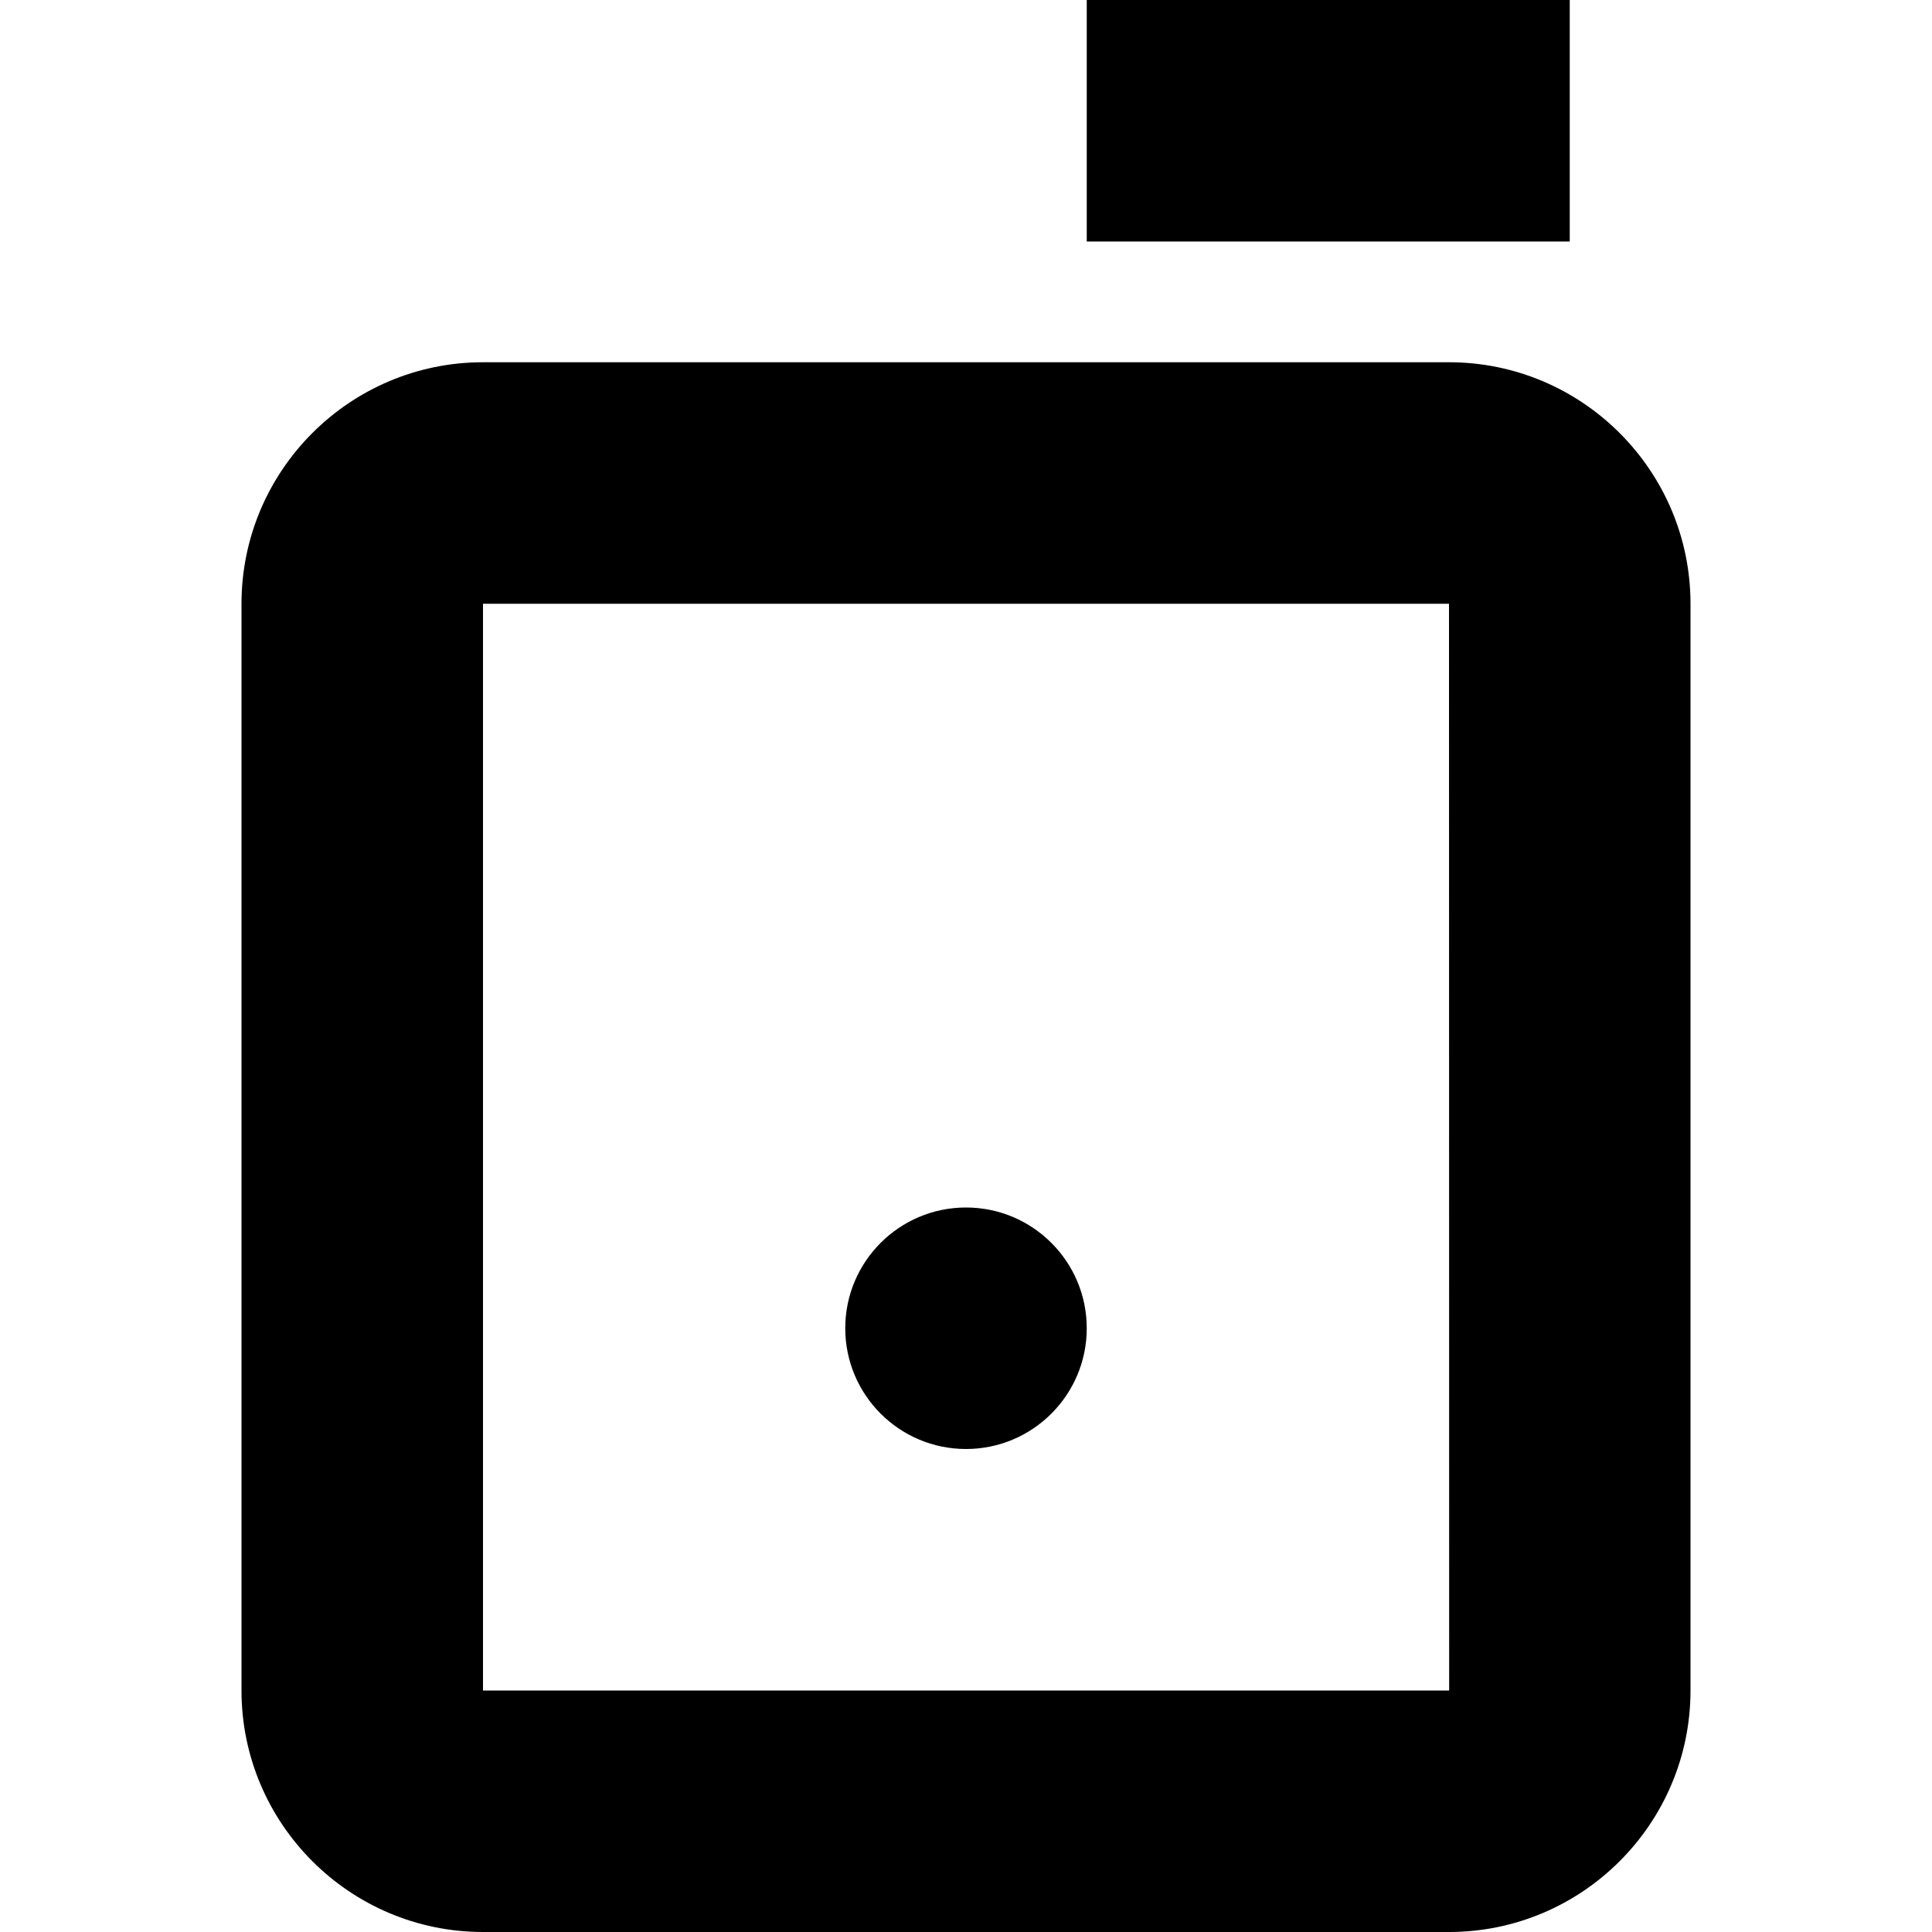
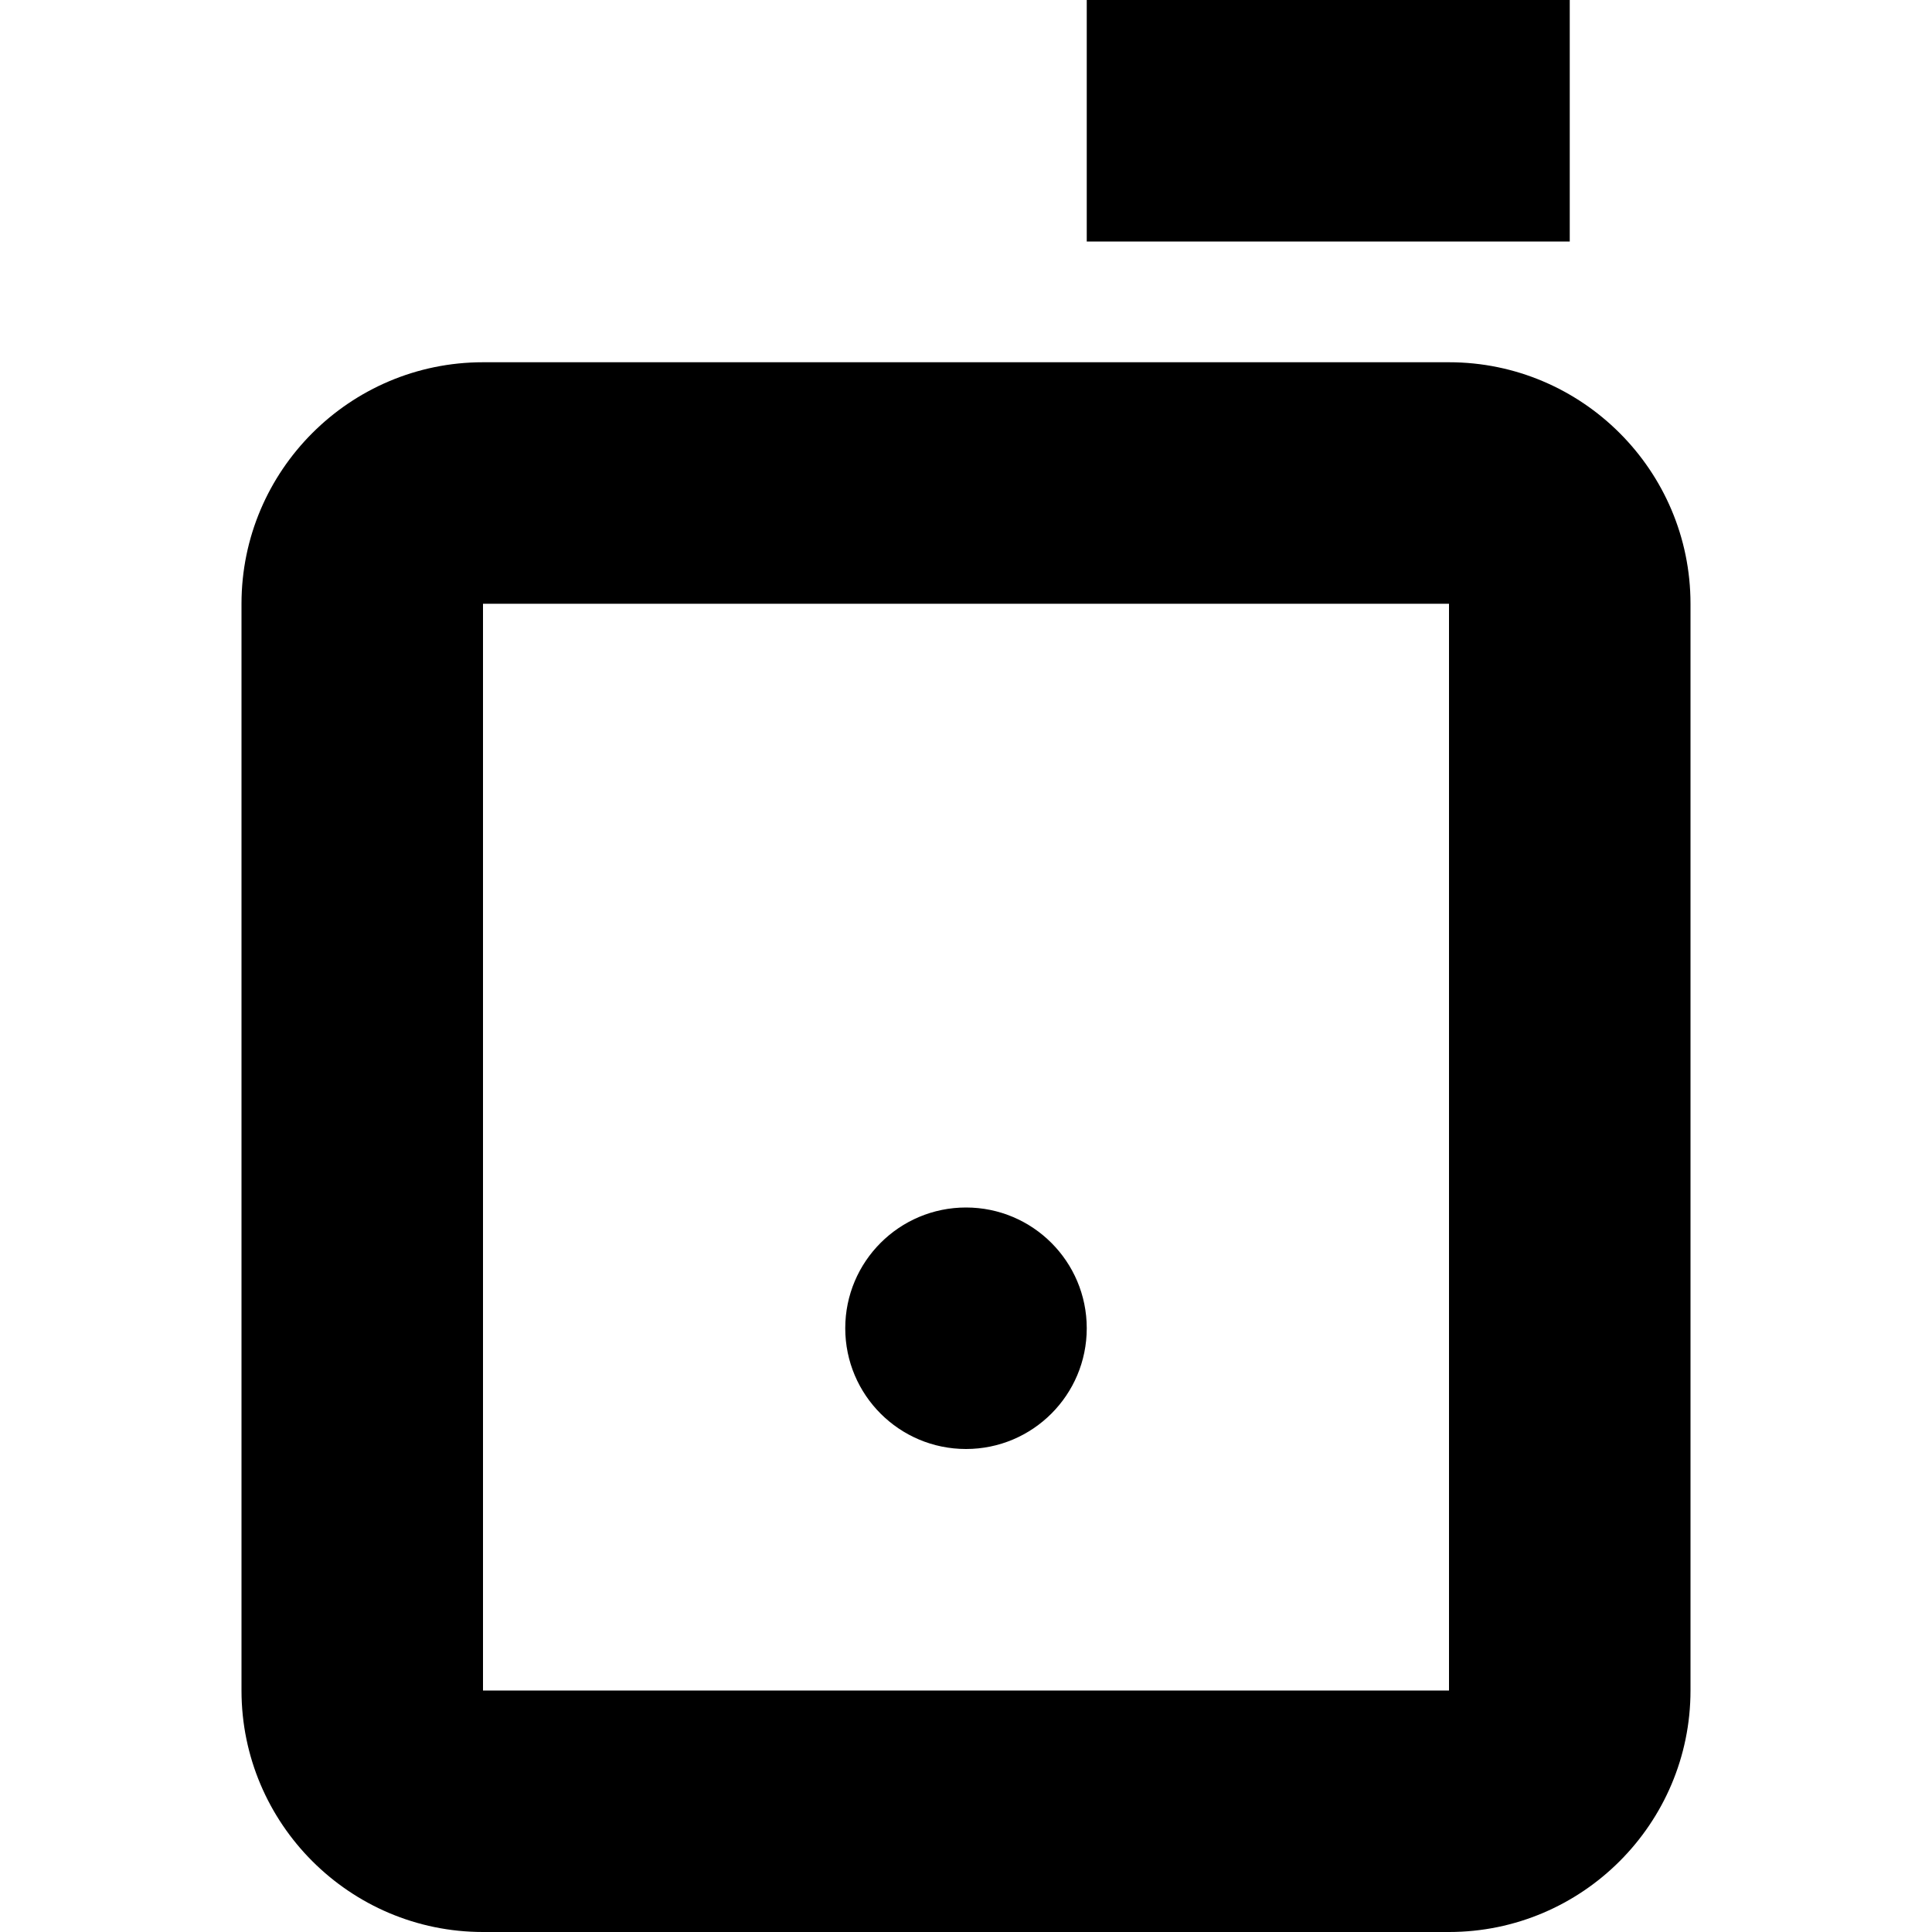
- <svg xmlns="http://www.w3.org/2000/svg" width="12" height="12" viewBox="0 0 12 12" fill="none">
-   <path d="M9 12H3C2.173 12 1.5 11.327 1.5 10.5V3.75C1.5 2.923 2.173 2.25 3 2.25H9C9.827 2.25 10.5 2.923 10.5 3.75V10.5C10.5 11.327 9.827 12 9 12ZM3 3.75V10.5H9.001L9 3.75H3Z" fill="black" />
-   <path d="M9.75 0H6.75V1.5H9.75V0Z" fill="black" />
-   <path d="M6 9C6.414 9 6.75 8.664 6.75 8.25C6.75 7.836 6.414 7.5 6 7.5C5.586 7.5 5.25 7.836 5.25 8.25C5.25 8.664 5.586 9 6 9Z" fill="black" />
+ <svg xmlns="http://www.w3.org/2000/svg" width="12" height="12" viewBox="0 0 12 12">
+   <path d="M9 12H3c-.827 0-1.5-.673-1.5-1.5V3.75c0-.827.673-1.5 1.5-1.5h6c.827 0 1.5.673 1.5 1.5v6.75c0 .827-.673 1.5-1.5 1.5ZM3 3.75v6.75h6V3.75H3ZM9.75 0h-3v1.5h3V0Z" />
+   <path d="M6 9a.75.75 0 1 0 0-1.5A.75.75 0 0 0 6 9Z" />
</svg>
